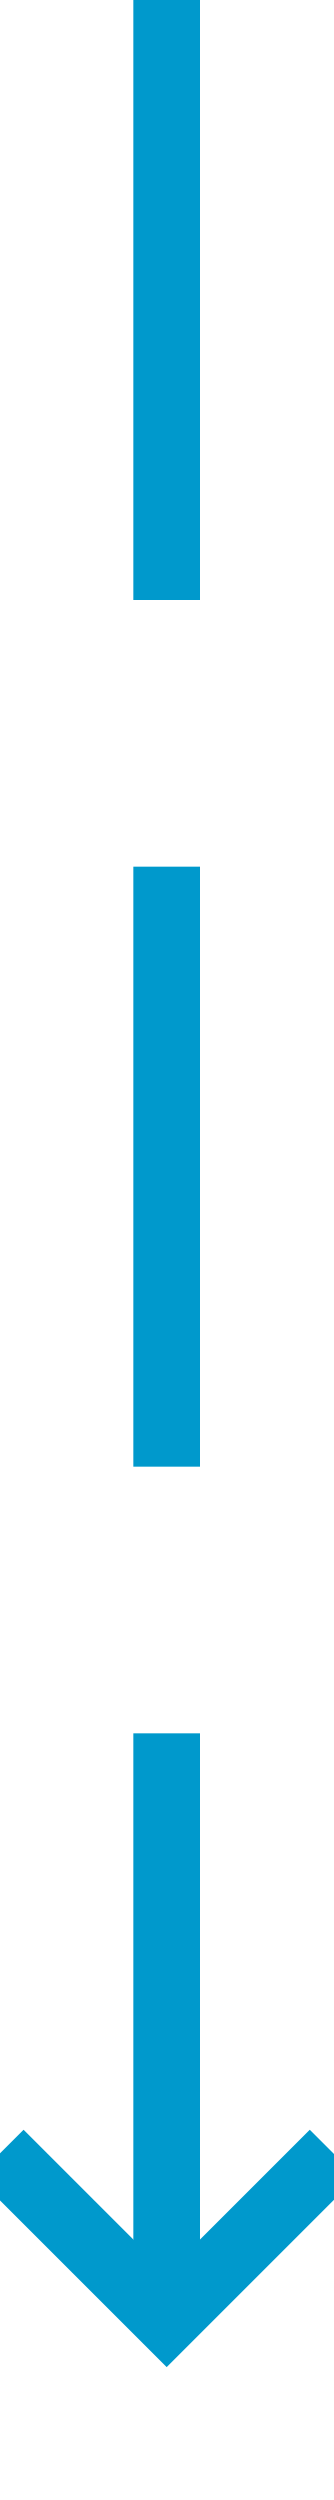
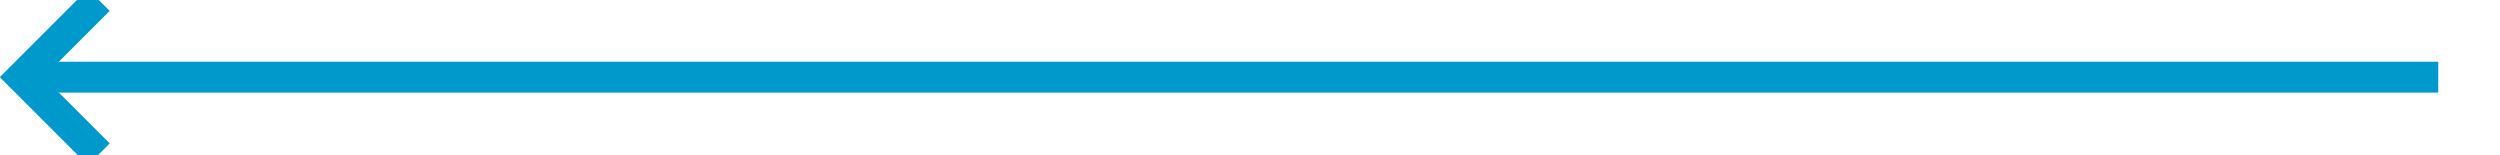
- <svg xmlns="http://www.w3.org/2000/svg" version="1.1" width="10px" height="75px" preserveAspectRatio="xMidYMin meet" viewBox="354 1390  8 75">
-   <path d="M 358 1390  L 358 1459  " stroke-width="2" stroke-dasharray="18,8" stroke="#0099cc" fill="none" />
-   <path d="M 362.293 1453.893  L 358 1458.186  L 353.707 1453.893  L 352.293 1455.307  L 357.293 1460.307  L 358 1461.014  L 358.707 1460.307  L 363.707 1455.307  L 362.293 1453.893  Z " fill-rule="nonzero" fill="#0099cc" stroke="none" />
+ <svg xmlns="http://www.w3.org/2000/svg" version="1.1" width="162px" height="10px" preserveAspectRatio="xMinYMid meet" viewBox="666 946  162 8">
+   <path d="M 824 950  L 668 950  " stroke-width="2" stroke="#0099cc" fill="none" />
+   <path d="M 673.107 954.293  L 668.814 950  L 673.107 945.707  L 671.693 944.293  L 666.693 949.293  L 665.986 950  L 666.693 950.707  L 671.693 955.707  L 673.107 954.293  Z " fill-rule="nonzero" fill="#0099cc" stroke="none" />
</svg>
